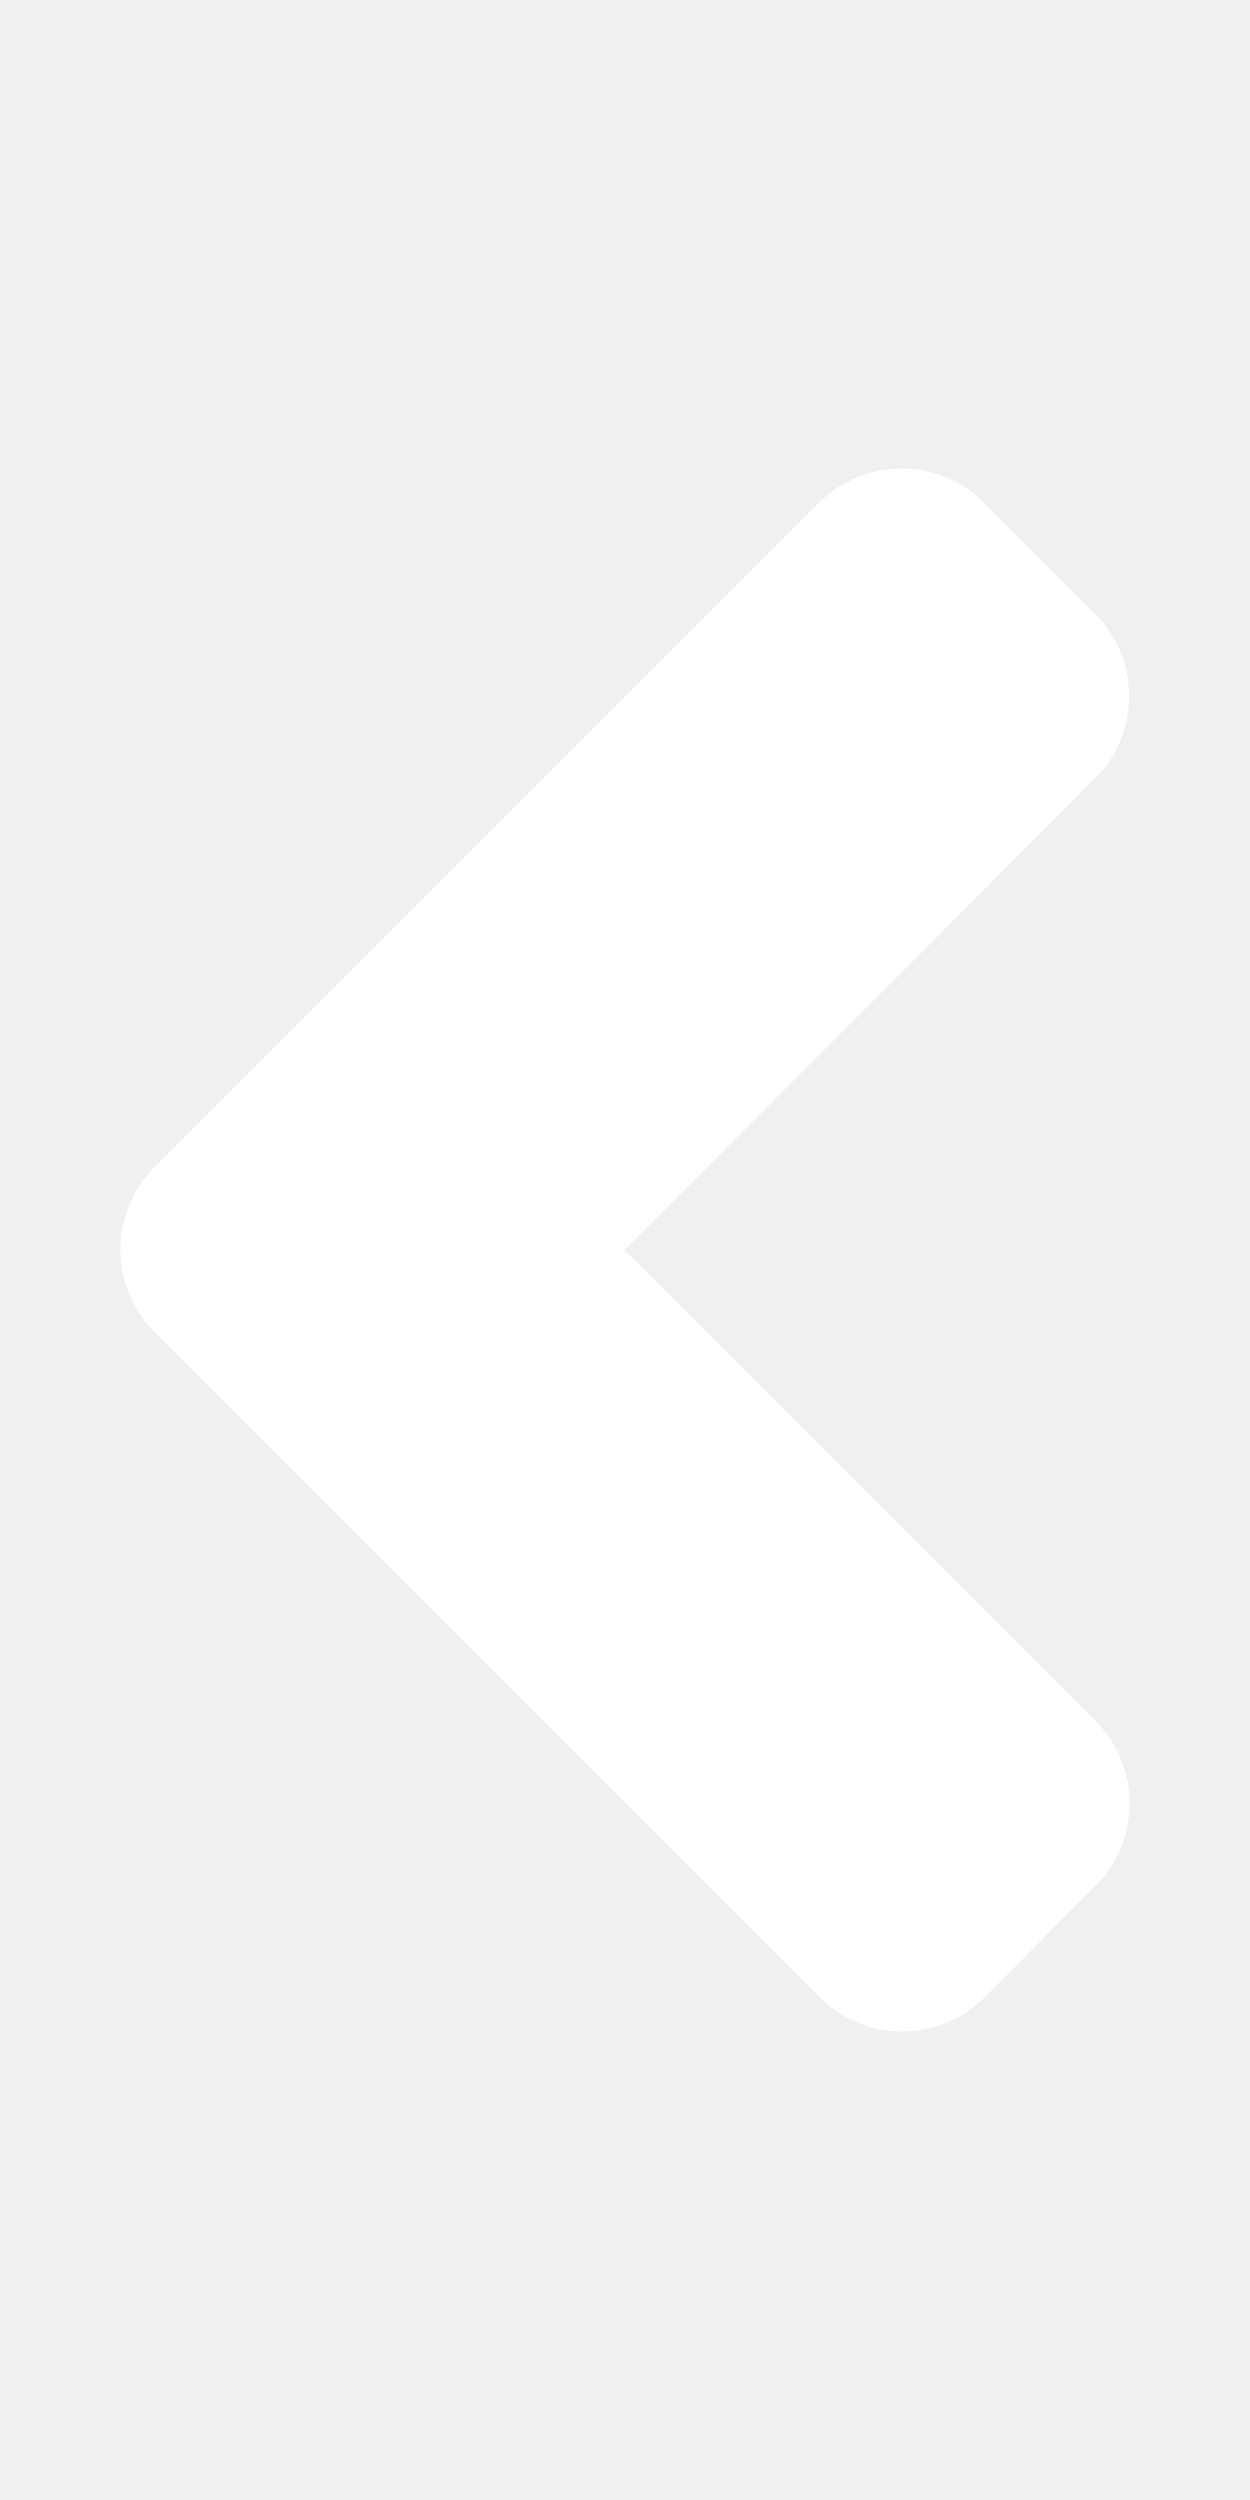
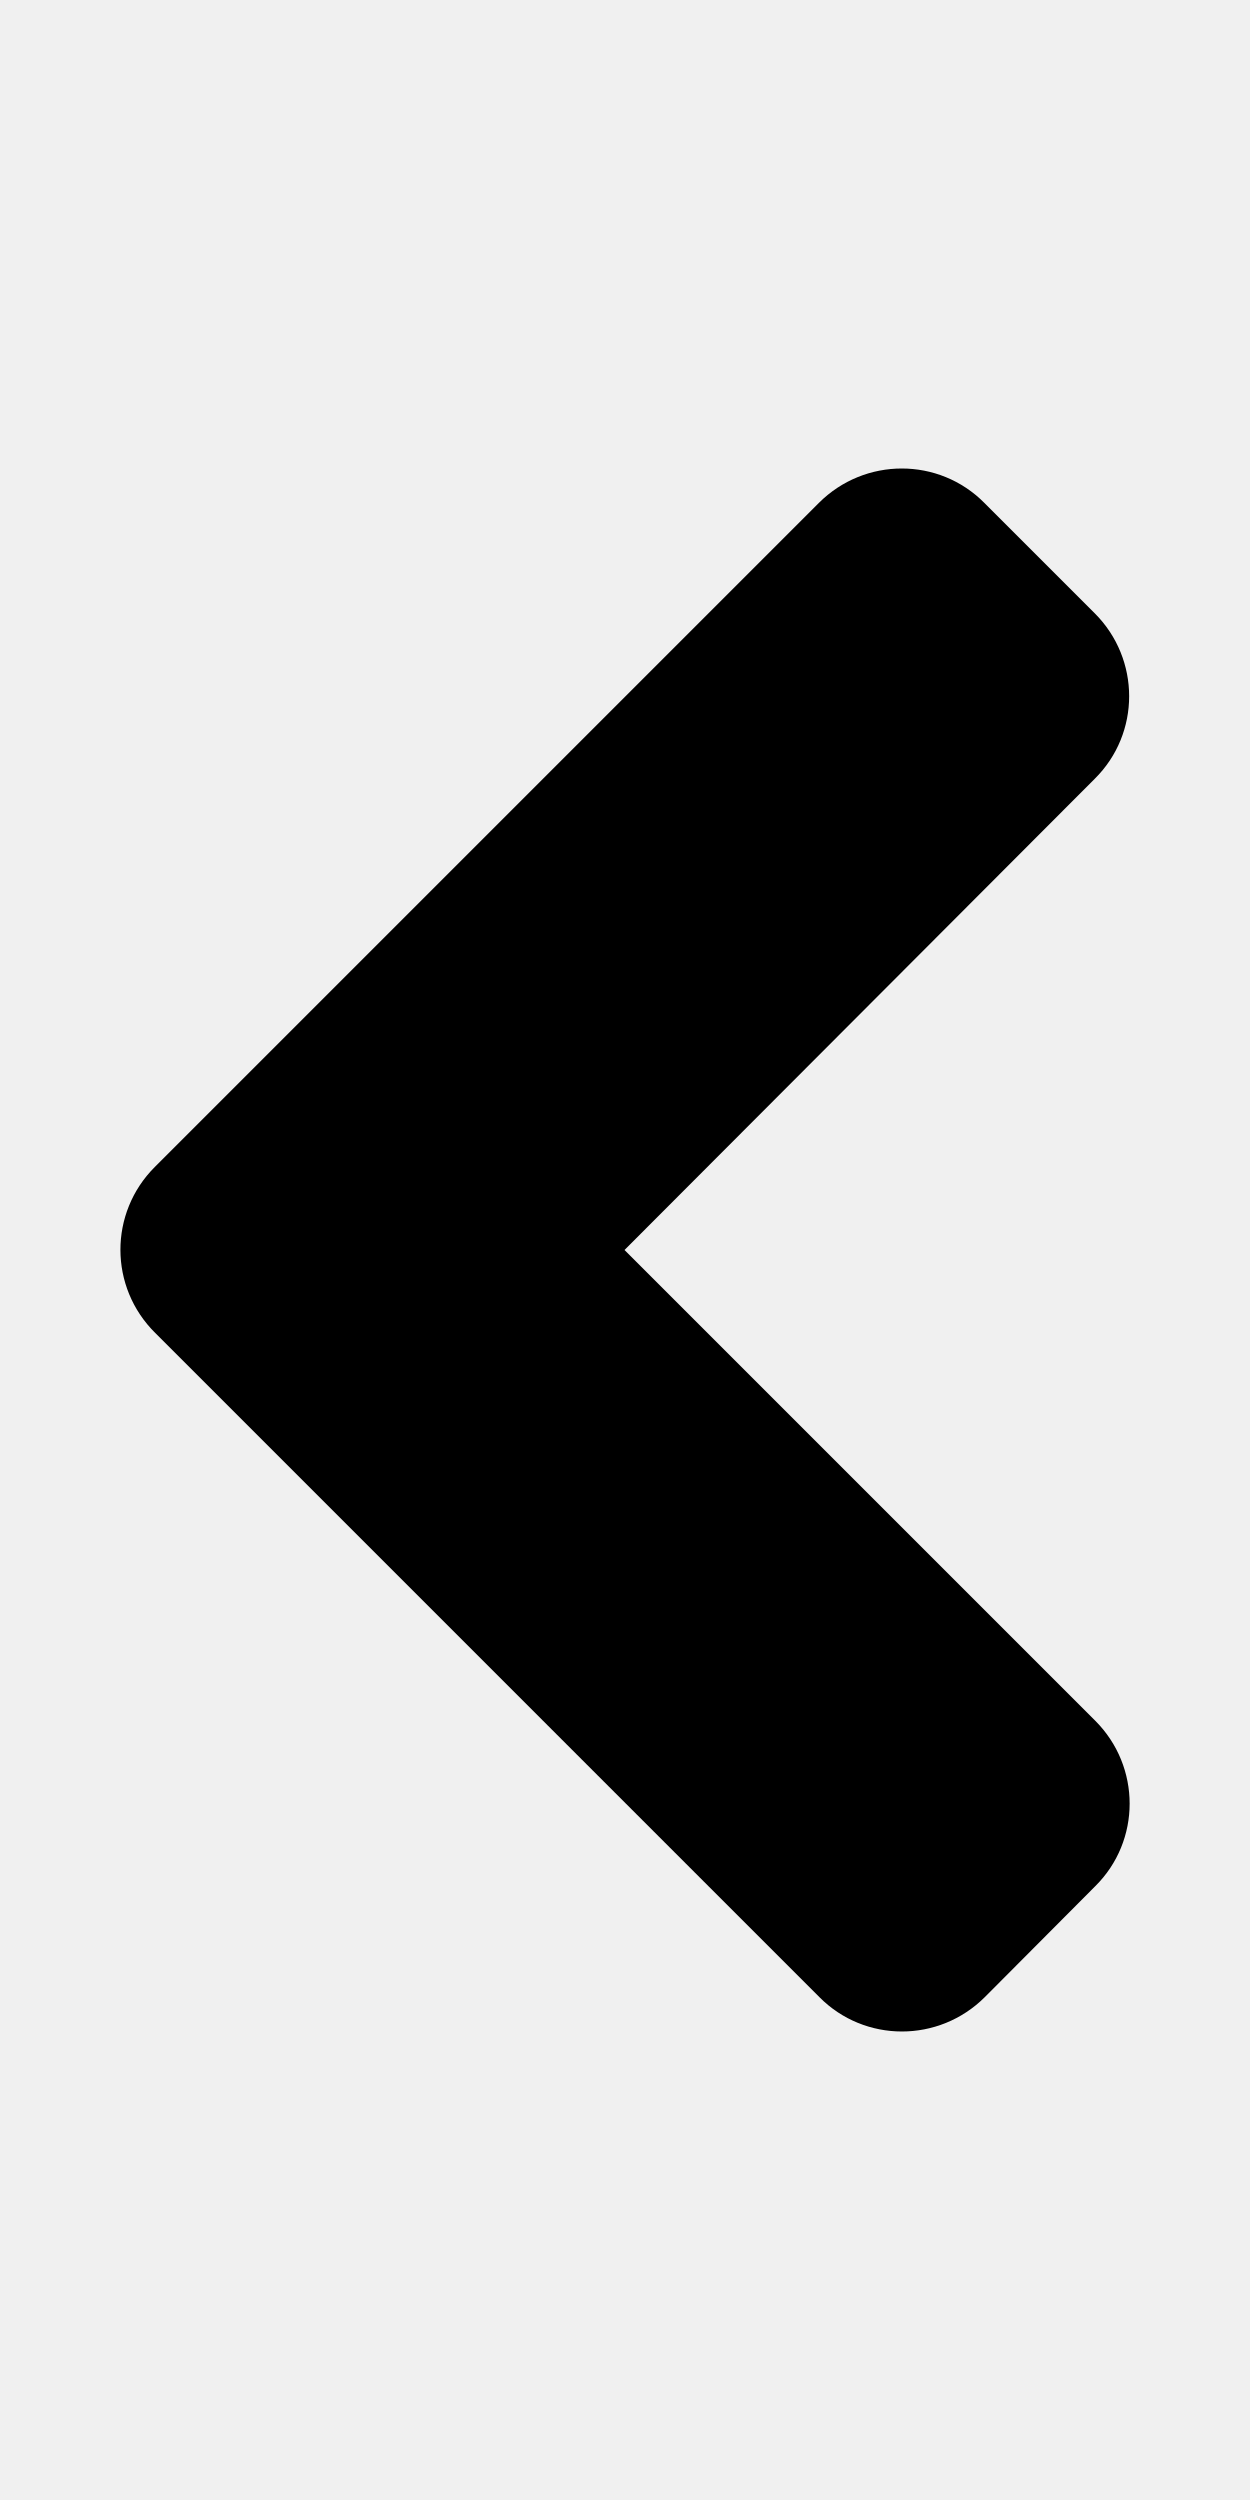
<svg xmlns="http://www.w3.org/2000/svg" aria-hidden="true" focusable="false" data-prefix="fas" data-icon="angle-left" class="svg-inline--fa fa-angle-left fa-w-8" role="img" viewBox="0 0 256 512">
-   <path fill="#ffffff" d="M31.7 239l136-136c9.4-9.4 24.6-9.4 33.9 0l22.6 22.6c9.4 9.4 9.4 24.6 0 33.9L127.9 256l96.4 96.4c9.4 9.4 9.4 24.6 0 33.9L201.7 409c-9.4 9.4-24.6 9.4-33.9 0l-136-136c-9.5-9.4-9.5-24.6-.1-34z" />
+   <path fill="currentColor" d="M31.7 239l136-136c9.4-9.4 24.6-9.4 33.9 0l22.6 22.6c9.4 9.4 9.4 24.6 0 33.9L127.9 256l96.4 96.4c9.4 9.4 9.4 24.6 0 33.9L201.7 409c-9.4 9.4-24.6 9.4-33.9 0l-136-136c-9.5-9.4-9.5-24.6-.1-34z" />
</svg>
